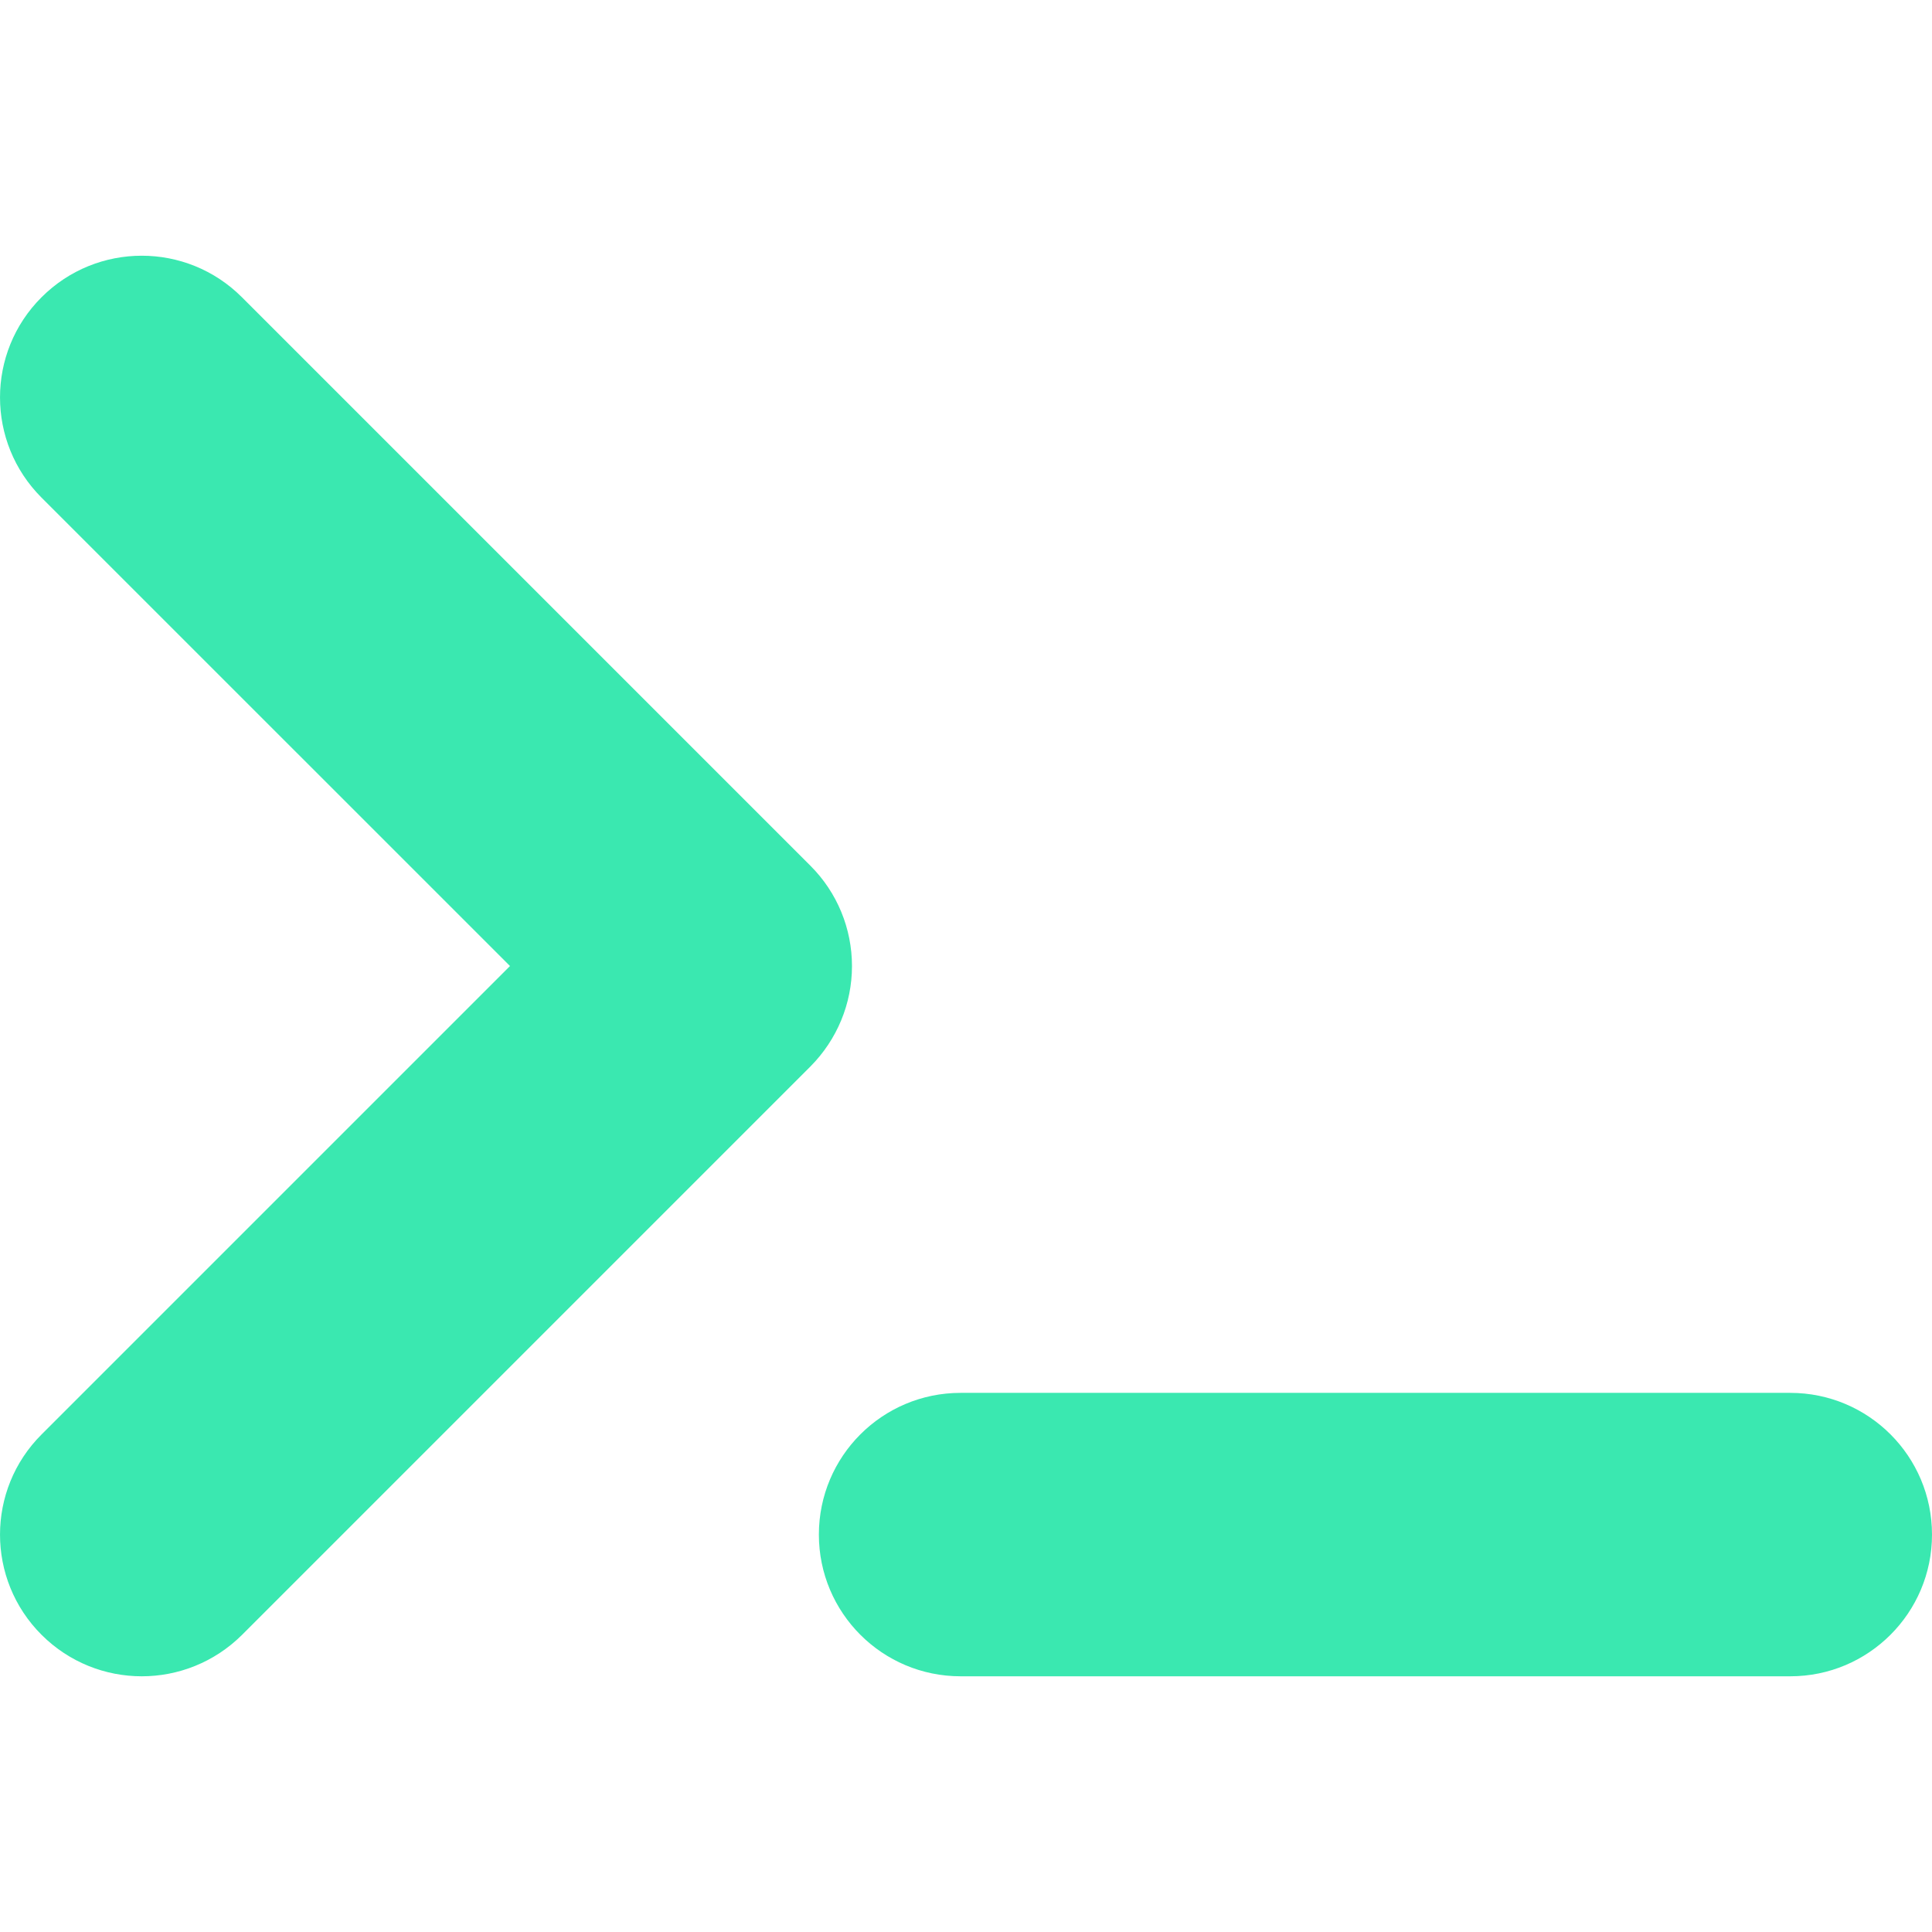
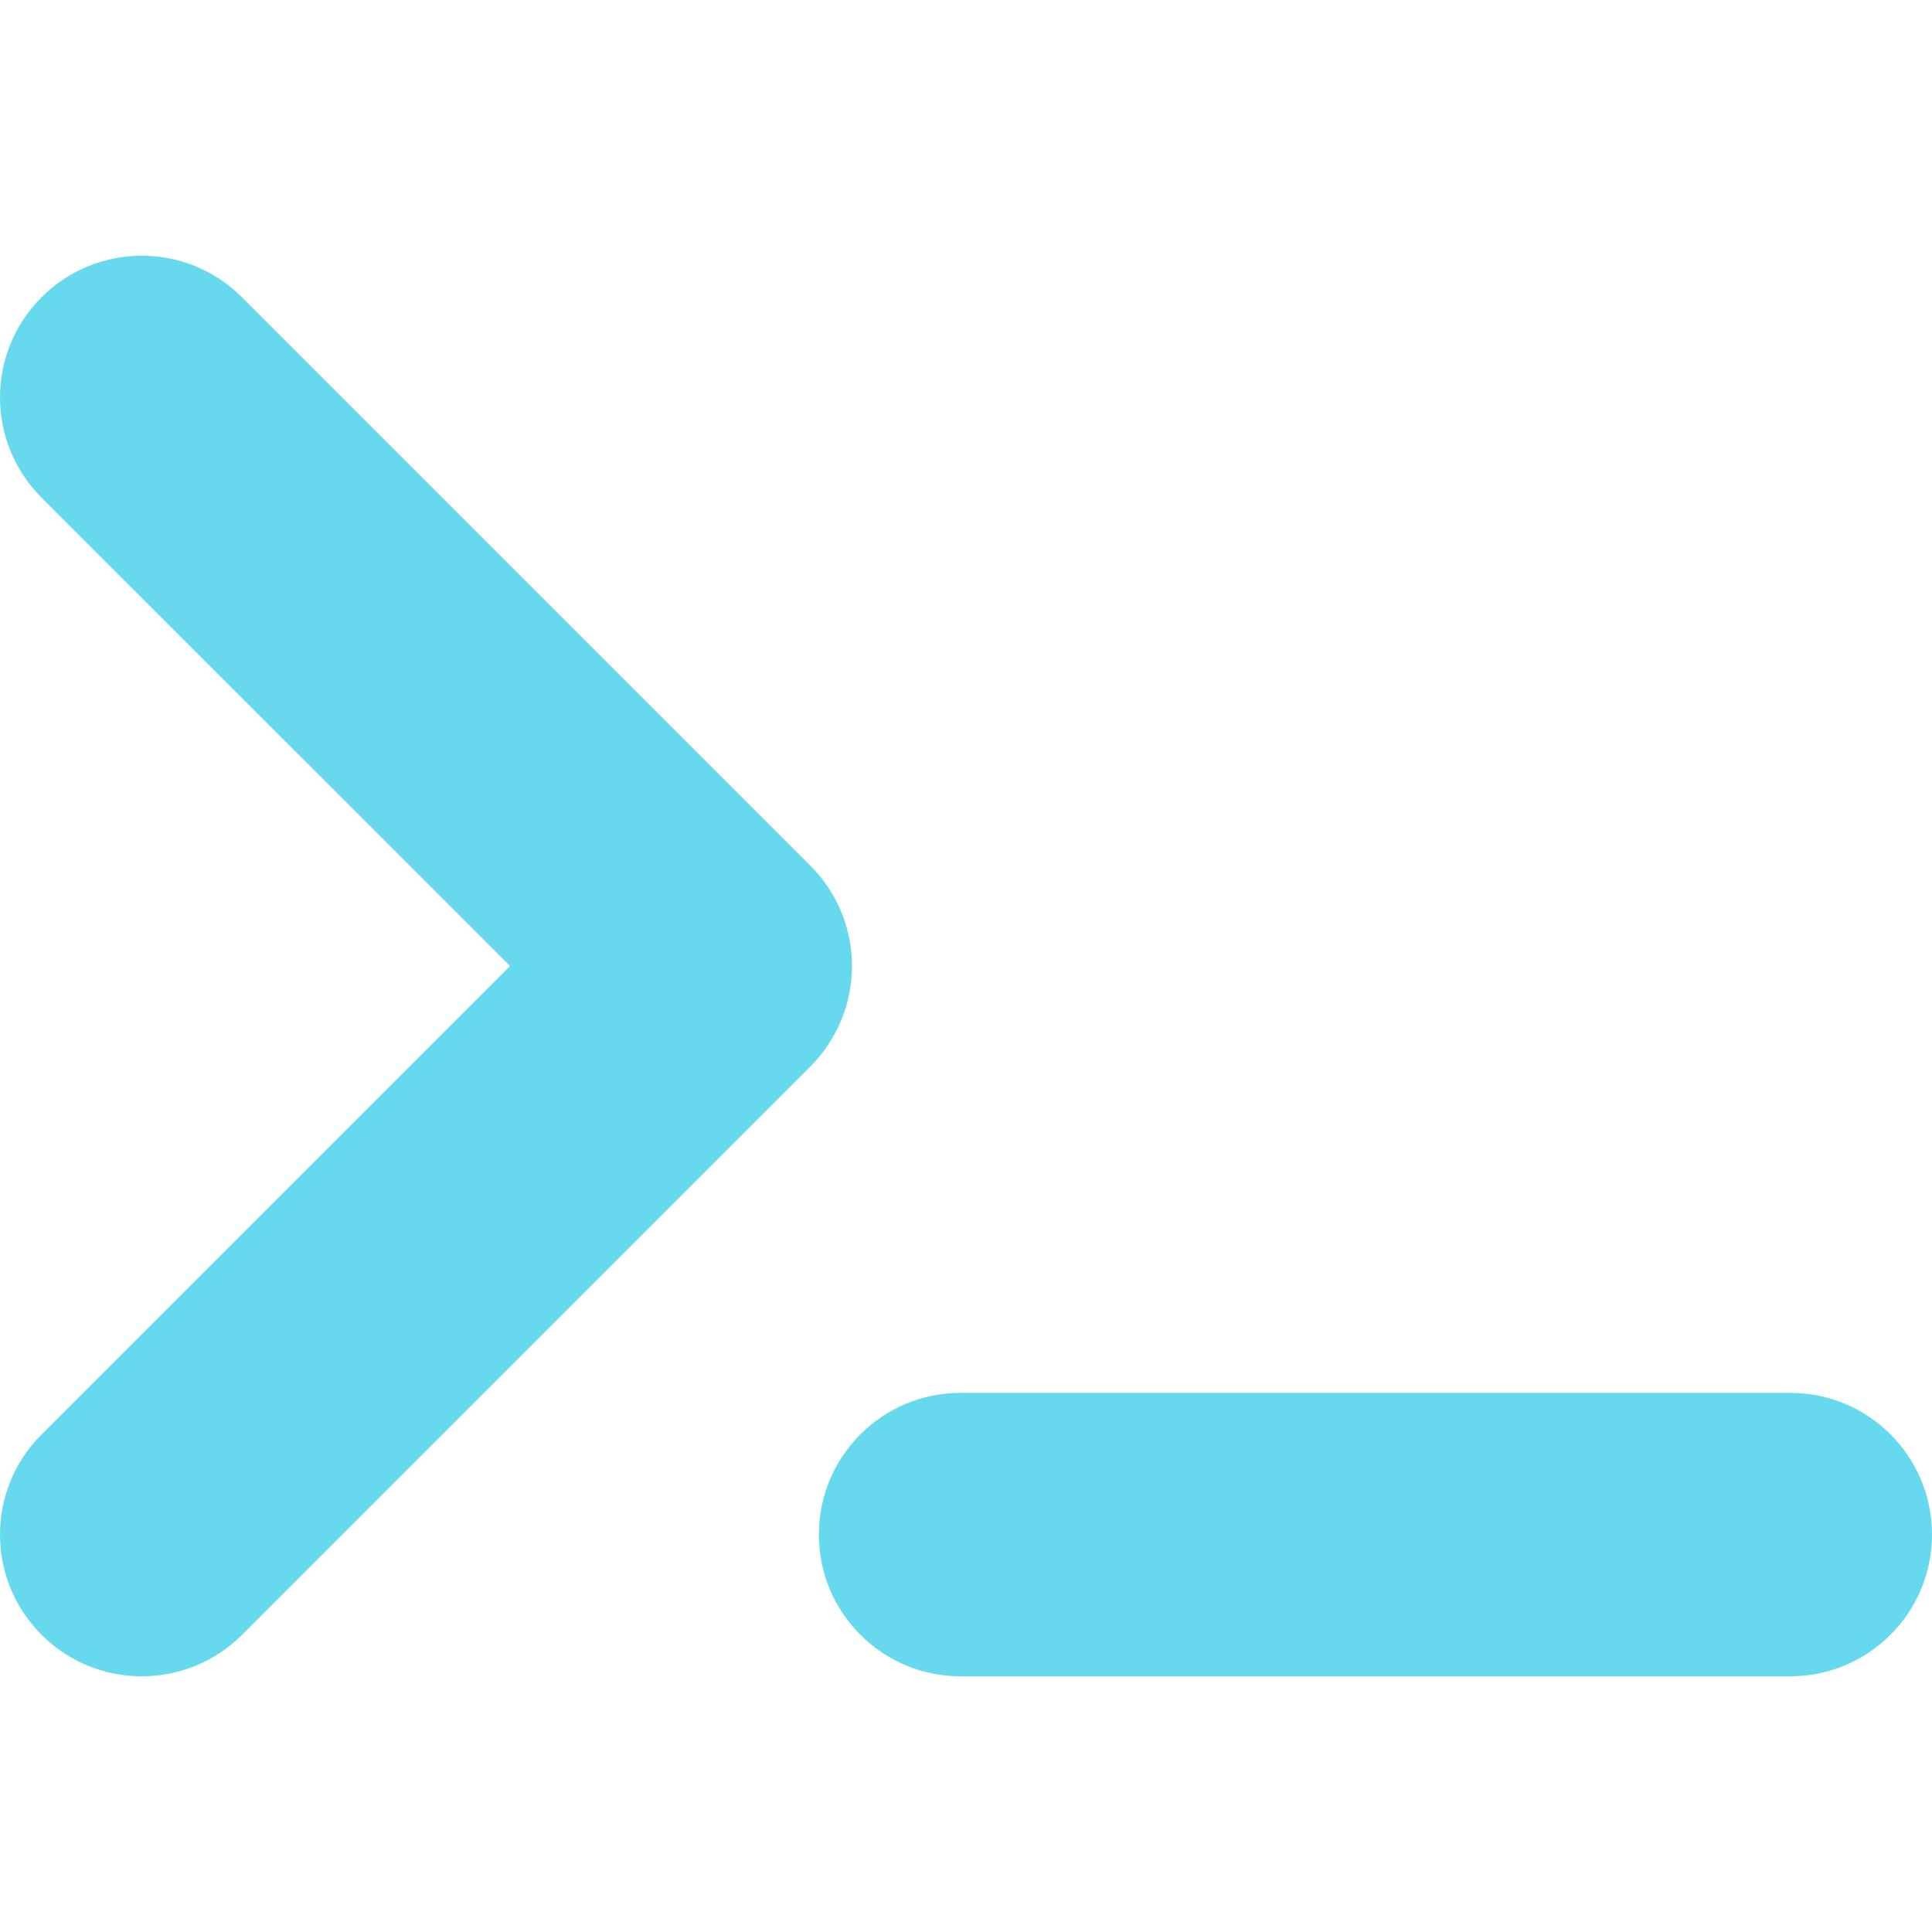
<svg xmlns="http://www.w3.org/2000/svg" version="1.1" x="0px" y="0px" viewBox="0 0 34.083 34.083" xml:space="preserve">
-   <g>
-     <path fill="#3ae8b0" d="M2.501,29.572c-0.64,0-1.279-0.244-1.768-0.732c-0.977-0.976-0.977-2.559,0-3.534l8.264-8.264L0.733,8.779   c-0.977-0.977-0.977-2.56,0-3.535c0.977-0.977,2.559-0.977,3.535,0l10.031,10.031c0.469,0.469,0.731,1.104,0.731,1.768   s-0.264,1.298-0.731,1.769l-10.03,10.03C3.78,29.328,3.14,29.572,2.501,29.572z M34.083,27.072c0-1.381-1.119-2.5-2.5-2.5H16.946   c-1.381,0-2.5,1.119-2.5,2.5s1.119,2.5,2.5,2.5h14.637C32.963,29.572,34.083,28.453,34.083,27.072z" />
-   </g>
+   <path fill="#66d9ef" d="M2.501,29.572c-0.64,0-1.279-0.244-1.768-0.732c-0.977-0.976-0.977-2.559,0-3.534l8.264-8.264L0.733,8.779   c-0.977-0.977-0.977-2.56,0-3.535c0.977-0.977,2.559-0.977,3.535,0l10.031,10.031c0.469,0.469,0.731,1.104,0.731,1.768   s-0.264,1.298-0.731,1.769l-10.03,10.03C3.78,29.328,3.14,29.572,2.501,29.572z M34.083,27.072c0-1.381-1.119-2.5-2.5-2.5H16.946   c-1.381,0-2.5,1.119-2.5,2.5s1.119,2.5,2.5,2.5h14.637C32.963,29.572,34.083,28.453,34.083,27.072z" />
</svg>
